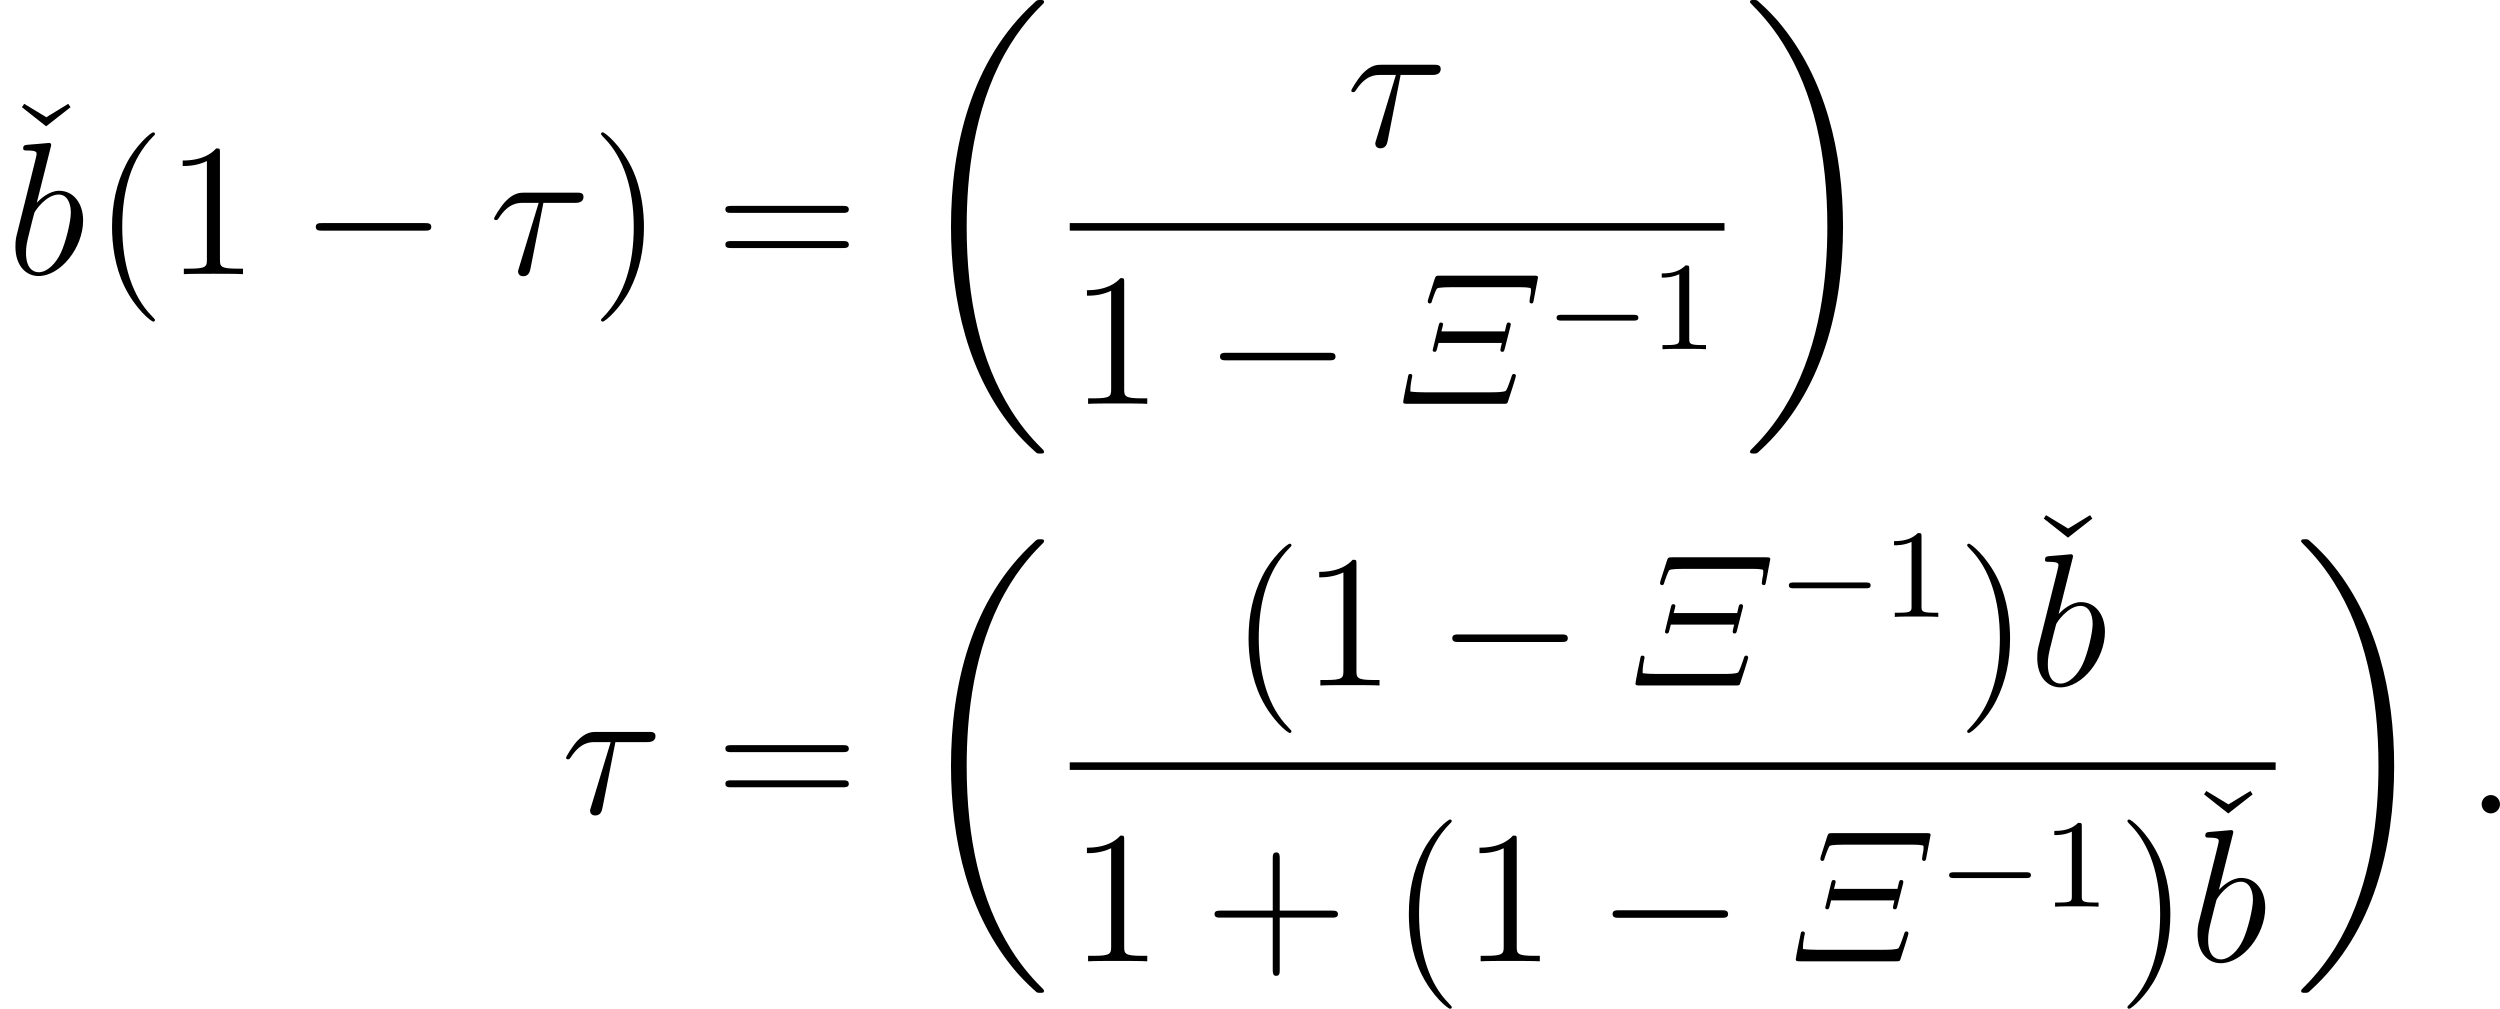
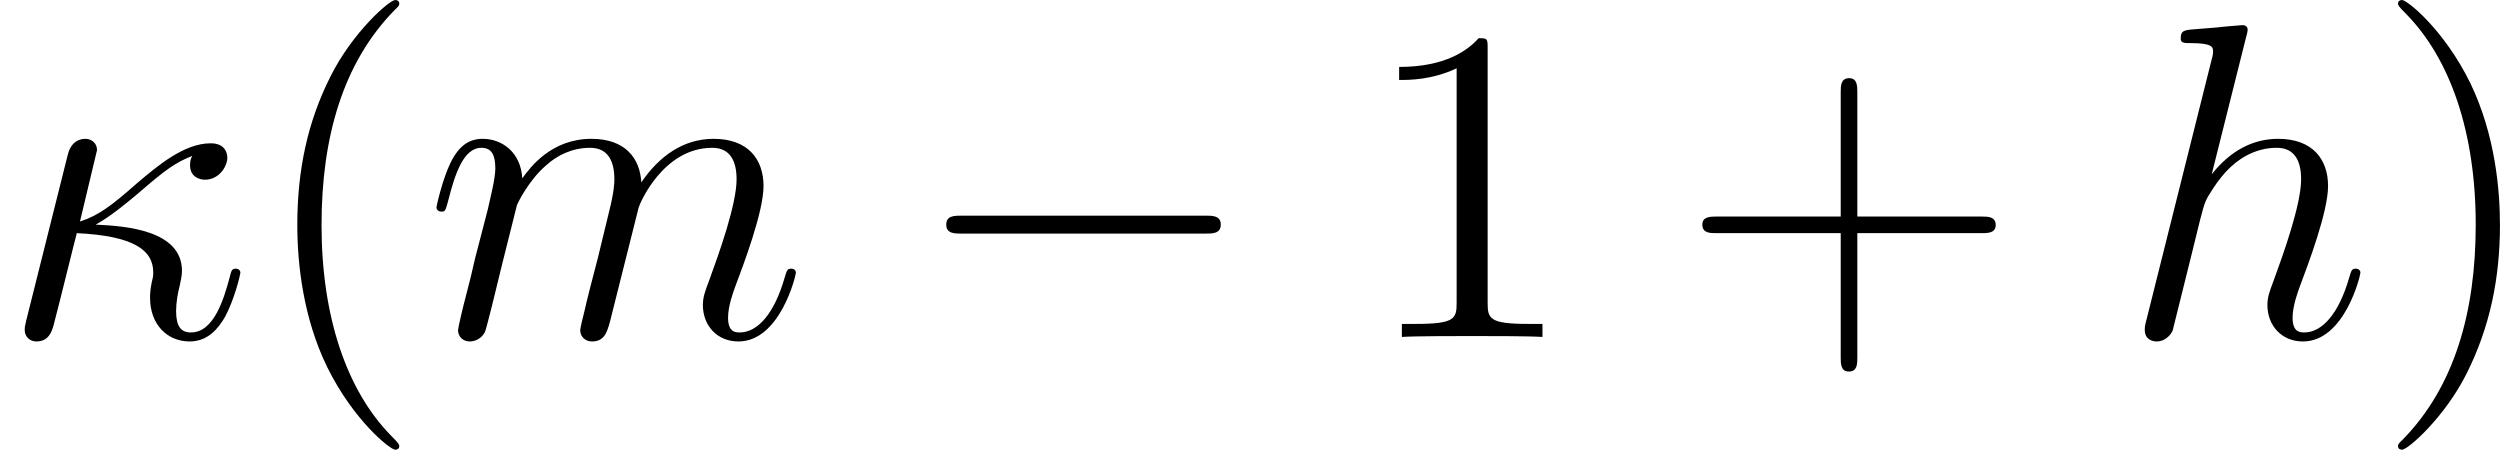
- <svg xmlns="http://www.w3.org/2000/svg" xmlns:xlink="http://www.w3.org/1999/xlink" version="1.1" width="158.085pt" height="63.788pt" viewBox="143.441 11.109 158.085 63.788">
+ <svg xmlns="http://www.w3.org/2000/svg" xmlns:xlink="http://www.w3.org/1999/xlink" version="1.1" width="66.523pt" height="11.967pt" viewBox="29.265 354.322 66.523 11.967">
  <defs>
-     <path id="g23-49" d="M2.503-5.077C2.503-5.292 2.487-5.3 2.271-5.3C1.945-4.981 1.522-4.79 .765-4.79V-4.527C.98-4.527 1.411-4.527 1.873-4.742V-.654C1.873-.359 1.849-.263 1.092-.263H.813V0C1.14-.024 1.825-.024 2.184-.024S3.236-.024 3.563 0V-.263H3.284C2.527-.263 2.503-.359 2.503-.654V-5.077Z" />
-     <path id="g19-0" d="M5.571-1.809C5.699-1.809 5.874-1.809 5.874-1.993S5.699-2.176 5.571-2.176H1.004C.877-2.176 .701-2.176 .701-1.993S.877-1.809 1.004-1.809H5.571Z" />
-     <path id="g18-18" d="M8.369 28.083C8.369 28.035 8.345 28.011 8.321 27.975C7.878 27.533 7.077 26.732 6.276 25.441C4.352 22.356 3.479 18.471 3.479 13.868C3.479 10.652 3.909 6.504 5.882 2.941C6.826 1.243 7.807 .263 8.333-.263C8.369-.299 8.369-.323 8.369-.359C8.369-.478 8.285-.478 8.118-.478S7.926-.478 7.747-.299C3.742 3.347 2.487 8.823 2.487 13.856C2.487 18.554 3.563 23.289 6.599 26.863C6.838 27.138 7.293 27.628 7.783 28.059C7.926 28.202 7.95 28.202 8.118 28.202S8.369 28.202 8.369 28.083Z" />
-     <path id="g18-19" d="M6.3 13.868C6.3 9.17 5.224 4.435 2.188 .861C1.949 .586 1.494 .096 1.004-.335C.861-.478 .837-.478 .669-.478C.526-.478 .418-.478 .418-.359C.418-.311 .466-.263 .49-.239C.909 .191 1.71 .992 2.511 2.283C4.435 5.368 5.308 9.253 5.308 13.856C5.308 17.072 4.878 21.22 2.905 24.783C1.961 26.481 .968 27.473 .466 27.975C.442 28.011 .418 28.047 .418 28.083C.418 28.202 .526 28.202 .669 28.202C.837 28.202 .861 28.202 1.04 28.023C5.045 24.377 6.3 18.901 6.3 13.868Z" />
-     <path id="g20-0" d="M7.878-2.75C8.082-2.75 8.297-2.75 8.297-2.989S8.082-3.228 7.878-3.228H1.411C1.207-3.228 .992-3.228 .992-2.989S1.207-2.75 1.411-2.75H7.878Z" />
-     <path id="g22-4" d="M9.146-7.986C9.146-8.106 9.062-8.106 8.835-8.106H2.965C2.69-8.106 2.678-8.094 2.606-7.878L2.212-6.647C2.2-6.611 2.176-6.516 2.176-6.468C2.176-6.408 2.224-6.348 2.295-6.348C2.403-6.348 2.415-6.396 2.463-6.575C2.499-6.683 2.666-7.173 2.762-7.293C2.857-7.376 3.575-7.376 3.682-7.376H7.855C8.094-7.376 8.369-7.376 8.572-7.34C8.667-7.329 8.703-7.329 8.703-7.209C8.703-6.994 8.667-6.862 8.632-6.683C8.632-6.635 8.608-6.516 8.608-6.468C8.608-6.408 8.656-6.348 8.727-6.348C8.835-6.348 8.847-6.384 8.883-6.599L9.146-7.986ZM1.949-.729C1.686-.729 1.339-.741 1.076-.777C1.076-1.028 1.076-1.124 1.16-1.59C1.196-1.733 1.196-1.757 1.196-1.769C1.196-1.853 1.136-1.889 1.064-1.889C.956-1.889 .944-1.829 .909-1.626C.861-1.435 .622-.215 .622-.12C.622 0 .729 0 .933 0H6.922C7.197 0 7.209-.012 7.257-.179C7.329-.395 7.747-1.662 7.747-1.769C7.747-1.853 7.687-1.889 7.615-1.889C7.52-1.889 7.496-1.817 7.448-1.65C7.352-1.363 7.221-.992 7.125-.837C7.042-.729 6.384-.729 6.157-.729H1.949ZM2.487-3.407C2.487-3.324 2.534-3.288 2.606-3.288C2.714-3.288 2.726-3.335 2.774-3.527L2.857-3.85H6.862C6.826-3.706 6.767-3.455 6.767-3.407C6.767-3.324 6.814-3.288 6.886-3.288C6.994-3.288 7.006-3.335 7.054-3.527L7.388-4.842C7.4-4.89 7.424-4.961 7.424-5.021C7.424-5.105 7.364-5.141 7.293-5.141C7.185-5.141 7.173-5.093 7.125-4.902L7.054-4.579H3.037C3.072-4.71 3.144-4.985 3.144-5.021C3.144-5.105 3.084-5.141 3.013-5.141C2.905-5.141 2.893-5.081 2.845-4.89L2.487-3.407Z" />
-     <path id="g22-28" d="M3.431-4.507H5.416C5.571-4.507 5.966-4.507 5.966-4.89C5.966-5.153 5.738-5.153 5.523-5.153H2.236C1.961-5.153 1.554-5.153 1.004-4.567C.693-4.22 .311-3.587 .311-3.515S.371-3.419 .442-3.419C.526-3.419 .538-3.455 .598-3.527C1.219-4.507 1.841-4.507 2.14-4.507H3.132L1.889-.406C1.829-.227 1.829-.203 1.829-.167C1.829-.036 1.913 .132 2.152 .132C2.523 .132 2.582-.191 2.618-.371L3.431-4.507Z" />
-     <path id="g22-58" d="M2.2-.574C2.2-.921 1.913-1.16 1.626-1.16C1.279-1.16 1.04-.873 1.04-.586C1.04-.239 1.327 0 1.614 0C1.961 0 2.2-.287 2.2-.574Z" />
-     <path id="g22-98" d="M2.762-7.998C2.774-8.046 2.798-8.118 2.798-8.177C2.798-8.297 2.678-8.297 2.654-8.297C2.642-8.297 2.212-8.261 1.997-8.237C1.793-8.225 1.614-8.201 1.399-8.189C1.112-8.165 1.028-8.153 1.028-7.938C1.028-7.819 1.148-7.819 1.267-7.819C1.877-7.819 1.877-7.711 1.877-7.592C1.877-7.508 1.781-7.161 1.733-6.946L1.447-5.798C1.327-5.32 .646-2.606 .598-2.391C.538-2.092 .538-1.889 .538-1.733C.538-.514 1.219 .12 1.997 .12C3.383 .12 4.818-1.662 4.818-3.395C4.818-4.495 4.196-5.272 3.3-5.272C2.678-5.272 2.116-4.758 1.889-4.519L2.762-7.998ZM2.008-.12C1.626-.12 1.207-.406 1.207-1.339C1.207-1.733 1.243-1.961 1.459-2.798C1.494-2.953 1.686-3.718 1.733-3.873C1.757-3.969 2.463-5.033 3.276-5.033C3.802-5.033 4.041-4.507 4.041-3.885C4.041-3.312 3.706-1.961 3.407-1.339C3.108-.693 2.558-.12 2.008-.12Z" />
-     <path id="g32-20" d="M2.929-6.767L1.53-7.615L1.387-7.4L2.917-6.193L4.459-7.4L4.316-7.615L2.929-6.767Z" />
    <path id="g32-40" d="M3.885 2.905C3.885 2.869 3.885 2.845 3.682 2.642C2.487 1.435 1.817-.538 1.817-2.977C1.817-5.296 2.379-7.293 3.766-8.703C3.885-8.811 3.885-8.835 3.885-8.871C3.885-8.942 3.826-8.966 3.778-8.966C3.622-8.966 2.642-8.106 2.056-6.934C1.447-5.727 1.172-4.447 1.172-2.977C1.172-1.913 1.339-.49 1.961 .789C2.666 2.224 3.646 3.001 3.778 3.001C3.826 3.001 3.885 2.977 3.885 2.905Z" />
    <path id="g32-41" d="M3.371-2.977C3.371-3.885 3.252-5.368 2.582-6.755C1.877-8.189 .897-8.966 .765-8.966C.717-8.966 .658-8.942 .658-8.871C.658-8.835 .658-8.811 .861-8.608C2.056-7.4 2.726-5.428 2.726-2.989C2.726-.669 2.164 1.327 .777 2.738C.658 2.845 .658 2.869 .658 2.905C.658 2.977 .717 3.001 .765 3.001C.921 3.001 1.901 2.14 2.487 .968C3.096-.251 3.371-1.542 3.371-2.977Z" />
    <path id="g32-43" d="M4.77-2.762H8.07C8.237-2.762 8.452-2.762 8.452-2.977C8.452-3.204 8.249-3.204 8.07-3.204H4.77V-6.504C4.77-6.671 4.77-6.886 4.555-6.886C4.328-6.886 4.328-6.683 4.328-6.504V-3.204H1.028C.861-3.204 .646-3.204 .646-2.989C.646-2.762 .849-2.762 1.028-2.762H4.328V.538C4.328 .705 4.328 .921 4.543 .921C4.77 .921 4.77 .717 4.77 .538V-2.762Z" />
    <path id="g32-49" d="M3.443-7.663C3.443-7.938 3.443-7.95 3.204-7.95C2.917-7.627 2.319-7.185 1.088-7.185V-6.838C1.363-6.838 1.961-6.838 2.618-7.149V-.921C2.618-.49 2.582-.347 1.53-.347H1.16V0C1.482-.024 2.642-.024 3.037-.024S4.579-.024 4.902 0V-.347H4.531C3.479-.347 3.443-.49 3.443-.921V-7.663Z" />
-     <path id="g32-61" d="M8.07-3.873C8.237-3.873 8.452-3.873 8.452-4.089C8.452-4.316 8.249-4.316 8.07-4.316H1.028C.861-4.316 .646-4.316 .646-4.101C.646-3.873 .849-3.873 1.028-3.873H8.07ZM8.07-1.65C8.237-1.65 8.452-1.65 8.452-1.865C8.452-2.092 8.249-2.092 8.07-2.092H1.028C.861-2.092 .646-2.092 .646-1.877C.646-1.65 .849-1.65 1.028-1.65H8.07Z" />
+     <path id="g20-0" d="M7.878-2.75C8.082-2.75 8.297-2.75 8.297-2.989S8.082-3.228 7.878-3.228H1.411C1.207-3.228 .992-3.228 .992-2.989S1.207-2.75 1.411-2.75H7.878Z" />
+     <path id="g22-20" d="M2.546-2.989C2.941-3.204 3.383-3.575 3.682-3.826C4.4-4.447 4.663-4.639 5.117-4.818C5.069-4.746 5.057-4.651 5.057-4.567C5.057-4.244 5.332-4.184 5.452-4.184C5.834-4.184 6.049-4.543 6.049-4.77C6.049-4.842 6.025-5.153 5.607-5.153C4.89-5.153 4.184-4.543 3.658-4.101C2.965-3.491 2.618-3.228 2.128-3.072L2.582-4.973C2.582-5.165 2.427-5.272 2.271-5.272C2.164-5.272 1.901-5.236 1.805-4.854L.693-.418C.658-.275 .658-.251 .658-.179C.658-.012 .789 .12 .968 .12C1.327 .12 1.399-.191 1.459-.442C1.53-.693 2.02-2.69 2.044-2.762C3.563-2.69 4.077-2.307 4.077-1.722C4.077-1.638 4.077-1.602 4.041-1.47C3.993-1.243 3.993-1.112 3.993-1.04C3.993-.323 4.459 .12 5.045 .12C5.535 .12 5.81-.227 5.99-.538C6.241-1.004 6.396-1.662 6.396-1.71C6.396-1.769 6.348-1.817 6.276-1.817C6.169-1.817 6.157-1.769 6.109-1.578C5.954-1.004 5.691-.12 5.081-.12C4.818-.12 4.686-.275 4.686-.693C4.686-.921 4.734-1.184 4.782-1.363C4.806-1.482 4.842-1.626 4.842-1.757C4.842-2.845 3.335-2.953 2.546-2.989Z" />
+     <path id="g22-104" d="M3.359-7.998C3.371-8.046 3.395-8.118 3.395-8.177C3.395-8.297 3.276-8.297 3.252-8.297C3.24-8.297 2.654-8.249 2.594-8.237C2.391-8.225 2.212-8.201 1.997-8.189C1.698-8.165 1.614-8.153 1.614-7.938C1.614-7.819 1.71-7.819 1.877-7.819C2.463-7.819 2.475-7.711 2.475-7.592C2.475-7.52 2.451-7.424 2.439-7.388L.705-.466C.658-.287 .658-.263 .658-.191C.658 .072 .861 .12 .98 .12C1.184 .12 1.339-.036 1.399-.167L1.937-2.331C1.997-2.594 2.068-2.845 2.128-3.108C2.26-3.61 2.26-3.622 2.487-3.969S3.252-5.033 4.172-5.033C4.651-5.033 4.818-4.674 4.818-4.196C4.818-3.527 4.352-2.224 4.089-1.506C3.981-1.219 3.921-1.064 3.921-.849C3.921-.311 4.292 .12 4.866 .12C5.978 .12 6.396-1.638 6.396-1.71C6.396-1.769 6.348-1.817 6.276-1.817C6.169-1.817 6.157-1.781 6.097-1.578C5.822-.622 5.38-.12 4.902-.12C4.782-.12 4.591-.132 4.591-.514C4.591-.825 4.734-1.207 4.782-1.339C4.997-1.913 5.535-3.324 5.535-4.017C5.535-4.734 5.117-5.272 4.208-5.272C3.527-5.272 2.929-4.949 2.439-4.328L3.359-7.998Z" />
+     <path id="g22-109" d="M2.463-3.503C2.487-3.575 2.786-4.172 3.228-4.555C3.539-4.842 3.945-5.033 4.411-5.033C4.89-5.033 5.057-4.674 5.057-4.196C5.057-4.125 5.057-3.885 4.914-3.324L4.615-2.092C4.519-1.733 4.292-.849 4.268-.717C4.22-.538 4.148-.227 4.148-.179C4.148-.012 4.28 .12 4.459 .12C4.818 .12 4.878-.155 4.985-.586L5.703-3.443C5.727-3.539 6.348-5.033 7.663-5.033C8.141-5.033 8.309-4.674 8.309-4.196C8.309-3.527 7.843-2.224 7.58-1.506C7.472-1.219 7.412-1.064 7.412-.849C7.412-.311 7.783 .12 8.357 .12C9.468 .12 9.887-1.638 9.887-1.71C9.887-1.769 9.839-1.817 9.767-1.817C9.66-1.817 9.648-1.781 9.588-1.578C9.313-.622 8.871-.12 8.393-.12C8.273-.12 8.082-.132 8.082-.514C8.082-.825 8.225-1.207 8.273-1.339C8.488-1.913 9.026-3.324 9.026-4.017C9.026-4.734 8.608-5.272 7.699-5.272C6.898-5.272 6.253-4.818 5.774-4.113C5.738-4.758 5.344-5.272 4.447-5.272C3.383-5.272 2.821-4.519 2.606-4.22C2.57-4.902 2.08-5.272 1.554-5.272C1.207-5.272 .933-5.105 .705-4.651C.49-4.22 .323-3.491 .323-3.443S.371-3.335 .454-3.335C.55-3.335 .562-3.347 .634-3.622C.813-4.328 1.04-5.033 1.518-5.033C1.793-5.033 1.889-4.842 1.889-4.483C1.889-4.22 1.769-3.754 1.686-3.383L1.351-2.092C1.303-1.865 1.172-1.327 1.112-1.112C1.028-.801 .897-.239 .897-.179C.897-.012 1.028 .12 1.207 .12C1.351 .12 1.518 .048 1.614-.132C1.638-.191 1.745-.61 1.805-.849L2.068-1.925L2.463-3.503Z" />
  </defs>
  <g id="page1">
-     <use x="143.441" y="25.289" xlink:href="#g32-20" />
-     <use x="143.879" y="28.444" xlink:href="#g22-98" />
-     <use x="149.354" y="28.444" xlink:href="#g32-40" />
-     <use x="153.906" y="28.444" xlink:href="#g32-49" />
-     <use x="162.416" y="28.444" xlink:href="#g20-0" />
-     <use x="174.371" y="28.444" xlink:href="#g22-28" />
-     <use x="180.79" y="28.444" xlink:href="#g32-41" />
-     <use x="188.663" y="28.444" xlink:href="#g32-61" />
-     <use x="201.089" y="11.587" xlink:href="#g18-18" />
-     <use x="228.576" y="20.356" xlink:href="#g22-28" />
-     <rect x="211.085" y="25.216" height=".478" width="41.402" />
-     <use x="211.085" y="36.645" xlink:href="#g32-49" />
-     <use x="219.594" y="36.645" xlink:href="#g20-0" />
-     <use x="231.549" y="36.645" xlink:href="#g22-4" />
-     <use x="241.168" y="33.191" xlink:href="#g19-0" />
-     <use x="247.755" y="33.191" xlink:href="#g23-49" />
-     <use x="253.683" y="11.587" xlink:href="#g18-19" />
-     <use x="178.924" y="62.543" xlink:href="#g22-28" />
-     <use x="188.663" y="62.543" xlink:href="#g32-61" />
-     <use x="201.089" y="45.686" xlink:href="#g18-18" />
-     <use x="221.22" y="54.455" xlink:href="#g32-40" />
-     <use x="225.772" y="54.455" xlink:href="#g32-49" />
-     <use x="234.282" y="54.455" xlink:href="#g20-0" />
-     <use x="246.237" y="54.455" xlink:href="#g22-4" />
-     <use x="255.856" y="50.117" xlink:href="#g19-0" />
-     <use x="262.443" y="50.117" xlink:href="#g23-49" />
-     <use x="267.175" y="54.455" xlink:href="#g32-41" />
-     <use x="271.289" y="51.3" xlink:href="#g32-20" />
-     <use x="271.727" y="54.455" xlink:href="#g22-98" />
-     <rect x="211.085" y="59.315" height=".478" width="76.253" />
-     <use x="211.085" y="71.896" xlink:href="#g32-49" />
-     <use x="219.594" y="71.896" xlink:href="#g32-43" />
-     <use x="231.356" y="71.896" xlink:href="#g32-40" />
-     <use x="235.908" y="71.896" xlink:href="#g32-49" />
-     <use x="244.418" y="71.896" xlink:href="#g20-0" />
-     <use x="256.373" y="71.896" xlink:href="#g22-4" />
-     <use x="265.991" y="68.442" xlink:href="#g19-0" />
-     <use x="272.578" y="68.442" xlink:href="#g23-49" />
-     <use x="277.31" y="71.896" xlink:href="#g32-41" />
-     <use x="281.425" y="68.741" xlink:href="#g32-20" />
-     <use x="281.863" y="71.896" xlink:href="#g22-98" />
-     <use x="288.533" y="45.686" xlink:href="#g18-19" />
-     <use x="299.326" y="62.543" xlink:href="#g22-58" />
+     <use x="29.265" y="363.288" xlink:href="#g22-20" />
+     <use x="36.004" y="363.288" xlink:href="#g32-40" />
+     <use x="40.556" y="363.288" xlink:href="#g22-109" />
+     <use x="53.452" y="363.288" xlink:href="#g20-0" />
+     <use x="65.407" y="363.288" xlink:href="#g32-49" />
+     <use x="73.917" y="363.288" xlink:href="#g32-43" />
+     <use x="85.678" y="363.288" xlink:href="#g22-104" />
+     <use x="92.416" y="363.288" xlink:href="#g32-41" />
  </g>
</svg>
